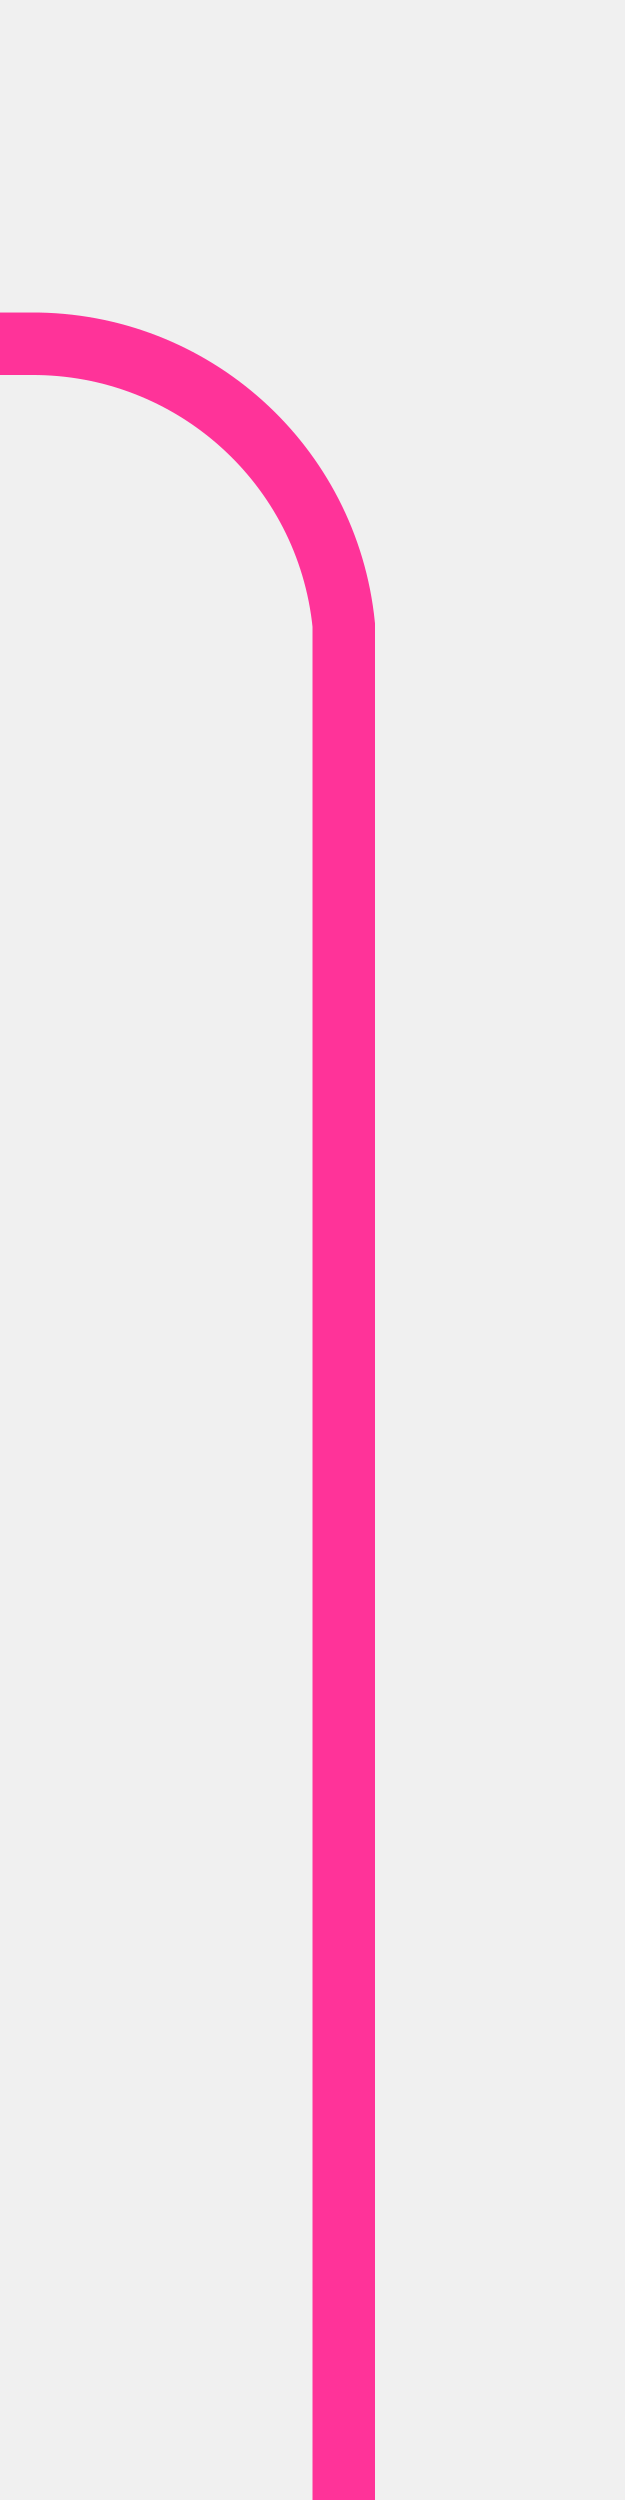
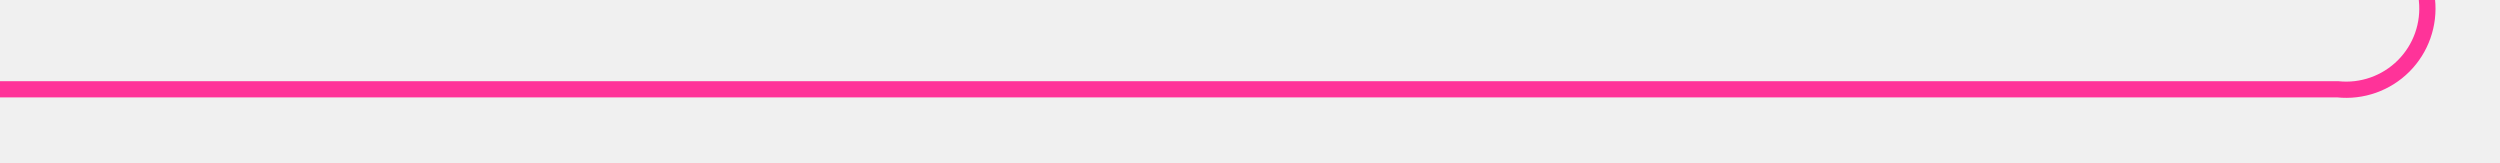
- <svg xmlns="http://www.w3.org/2000/svg" version="1.1" width="10px" height="40px" preserveAspectRatio="xMidYMin meet" viewBox="2697 3120  8 40">
-   <defs>
-     <mask fill="white" id="clip516">
-       <path d="M 2140.5 3111  L 2177.5 3111  L 2177.5 3139  L 2140.5 3139  Z M 1615 3111  L 2704 3111  L 2704 3160  L 1615 3160  Z " fill-rule="evenodd" />
-     </mask>
-   </defs>
-   <path d="M 2701.5 3160  L 2701.5 3130  A 5 5 0 0 0 2696.5 3125.5 L 1623 3125.5  A 5 5 0 0 0 1618.5 3130.5 L 1618.5 3160  " stroke-width="1" stroke="#ff3399" fill="none" mask="url(#clip516)" />
+ <svg xmlns="http://www.w3.org/2000/svg" version="1.1" width="154px" height="10px" preserveAspectRatio="xMinYMid meet" viewBox="941 1029  154 8">
+   <path d="M 941 1033.5  L 1085 1033.5  A 5 5 0 0 0 1090.5 1028 L 1090.5 760  A 3 3 0 0 0 1093.5 757 A 3 3 0 0 0 1090.5 754 L 1090.5 641  A 5 5 0 0 1 1095.5 636.5 L 1237 636.5  " stroke-width="1" stroke="#ff3399" fill="none" />
+   <path d="M 1236 642.8  L 1242 636.5  L 1236 630.2  L 1236 642.8  Z " fill-rule="nonzero" fill="#ff3399" stroke="none" />
</svg>
